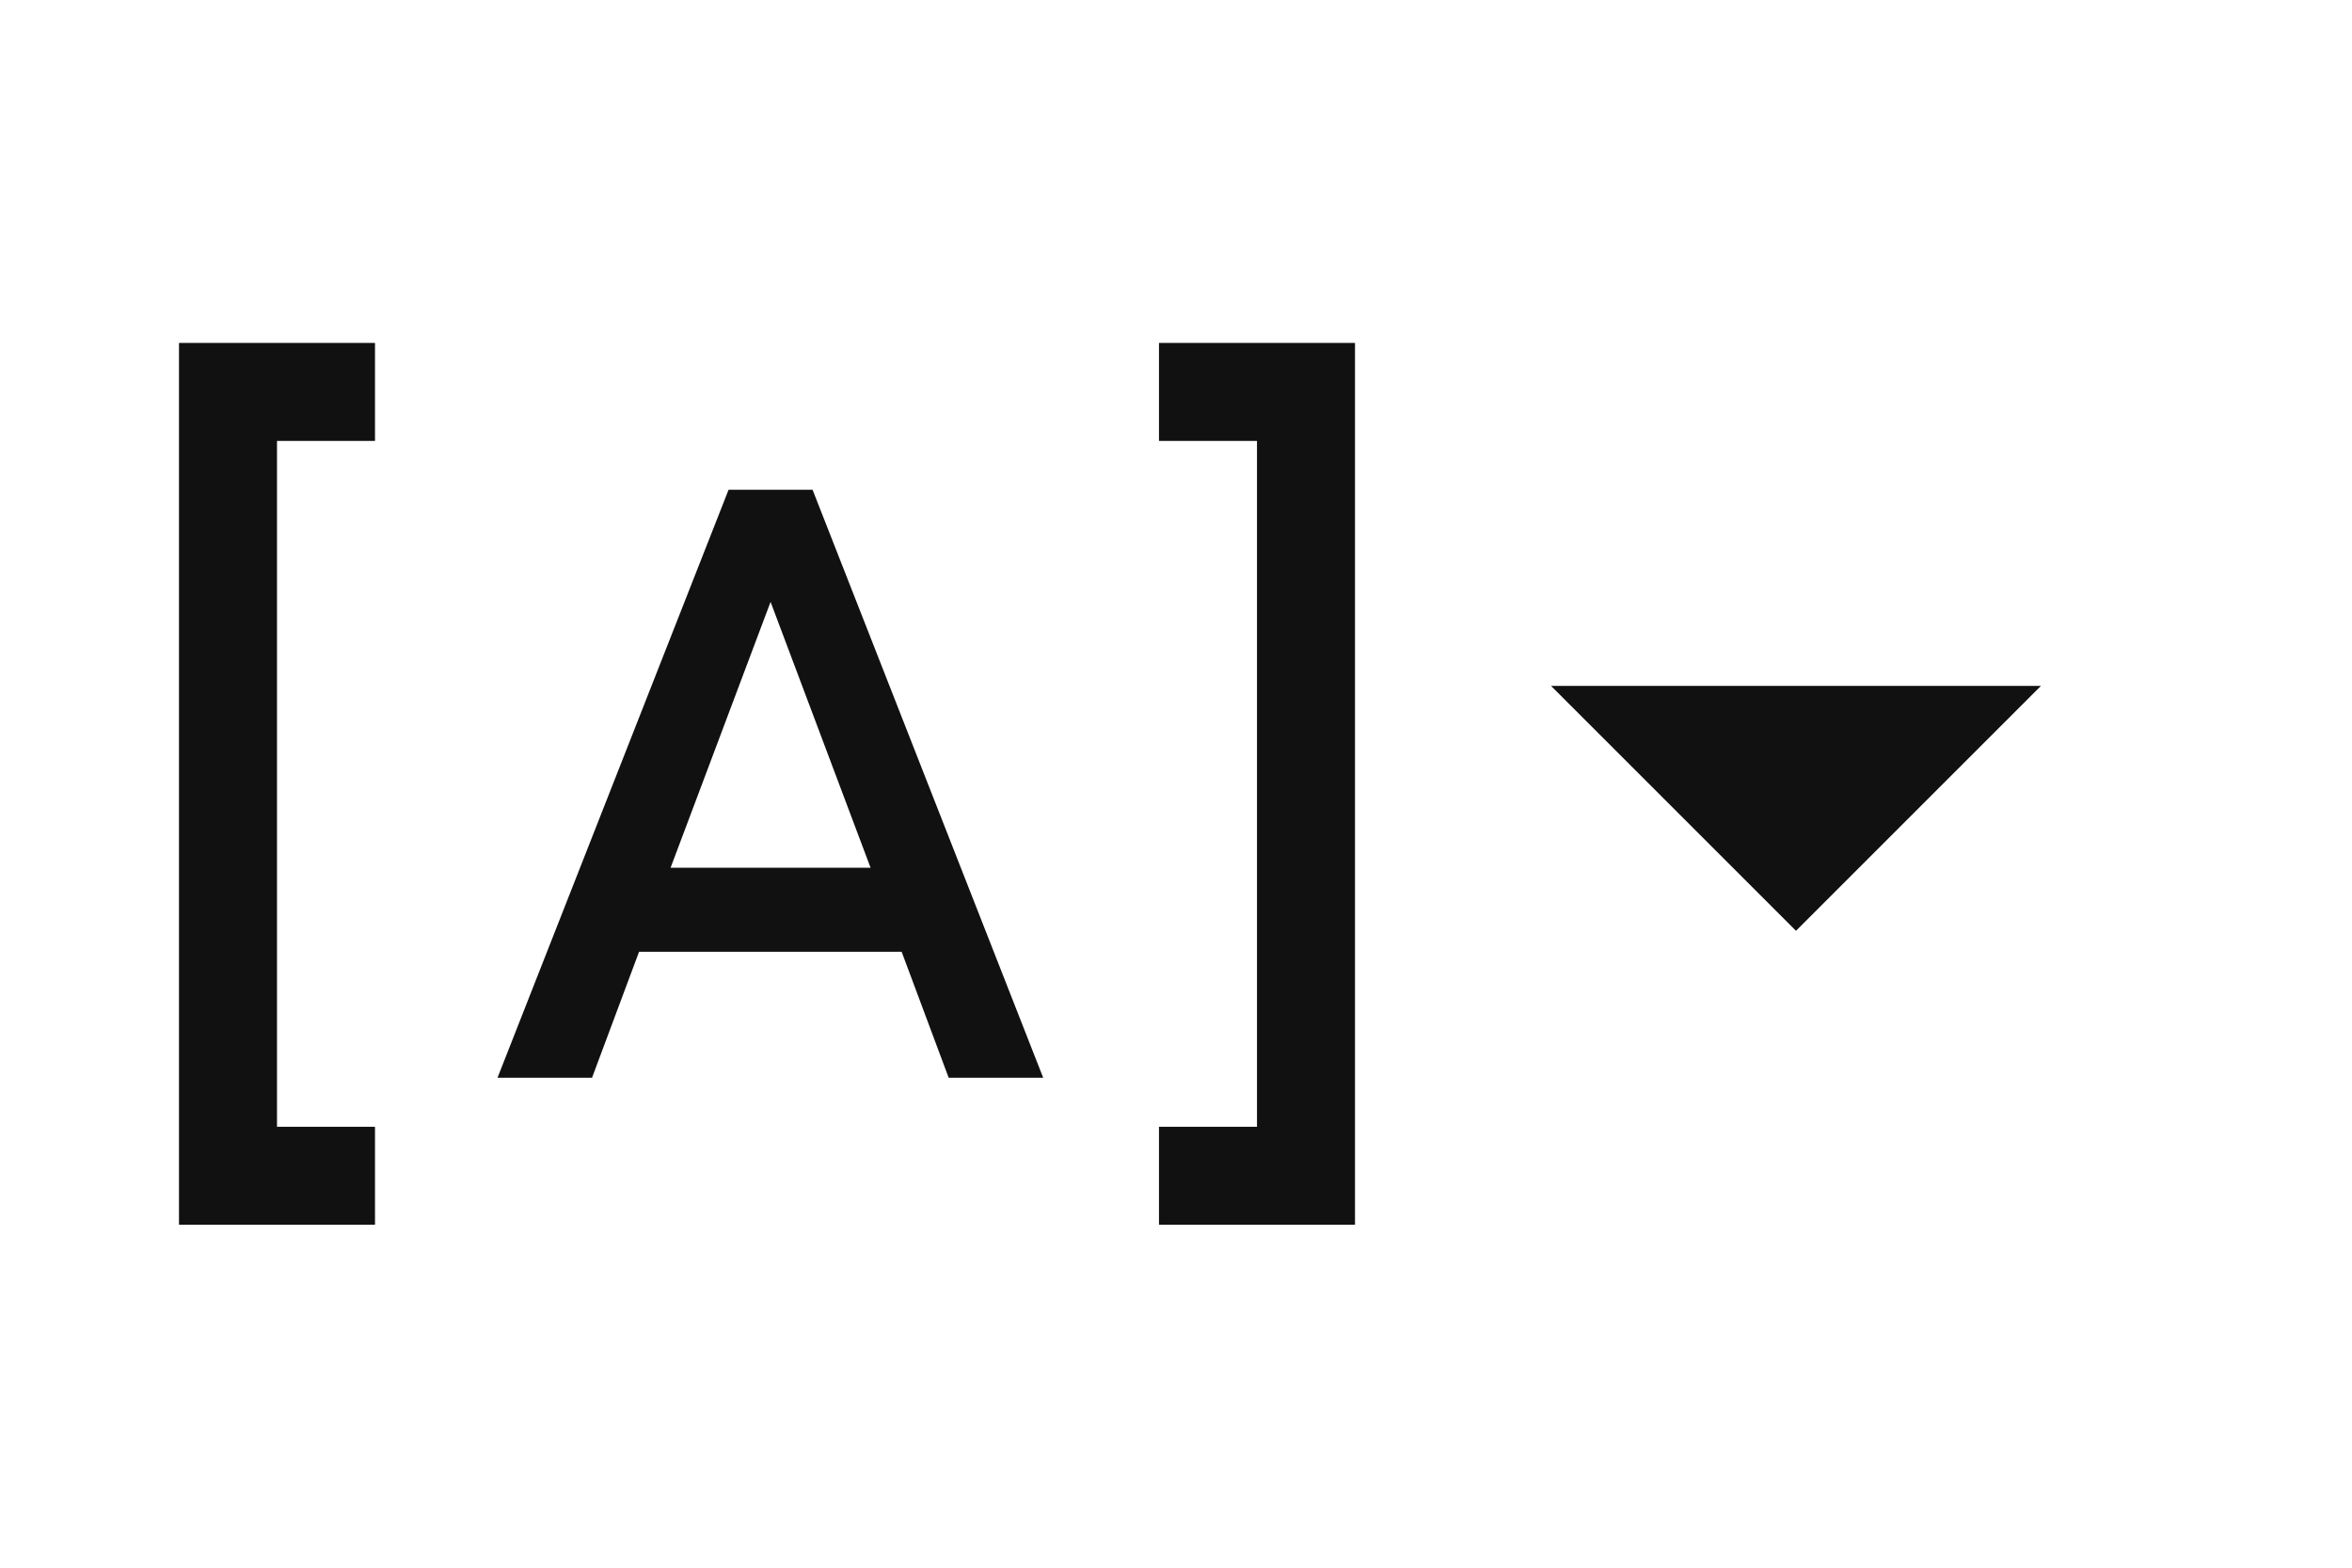
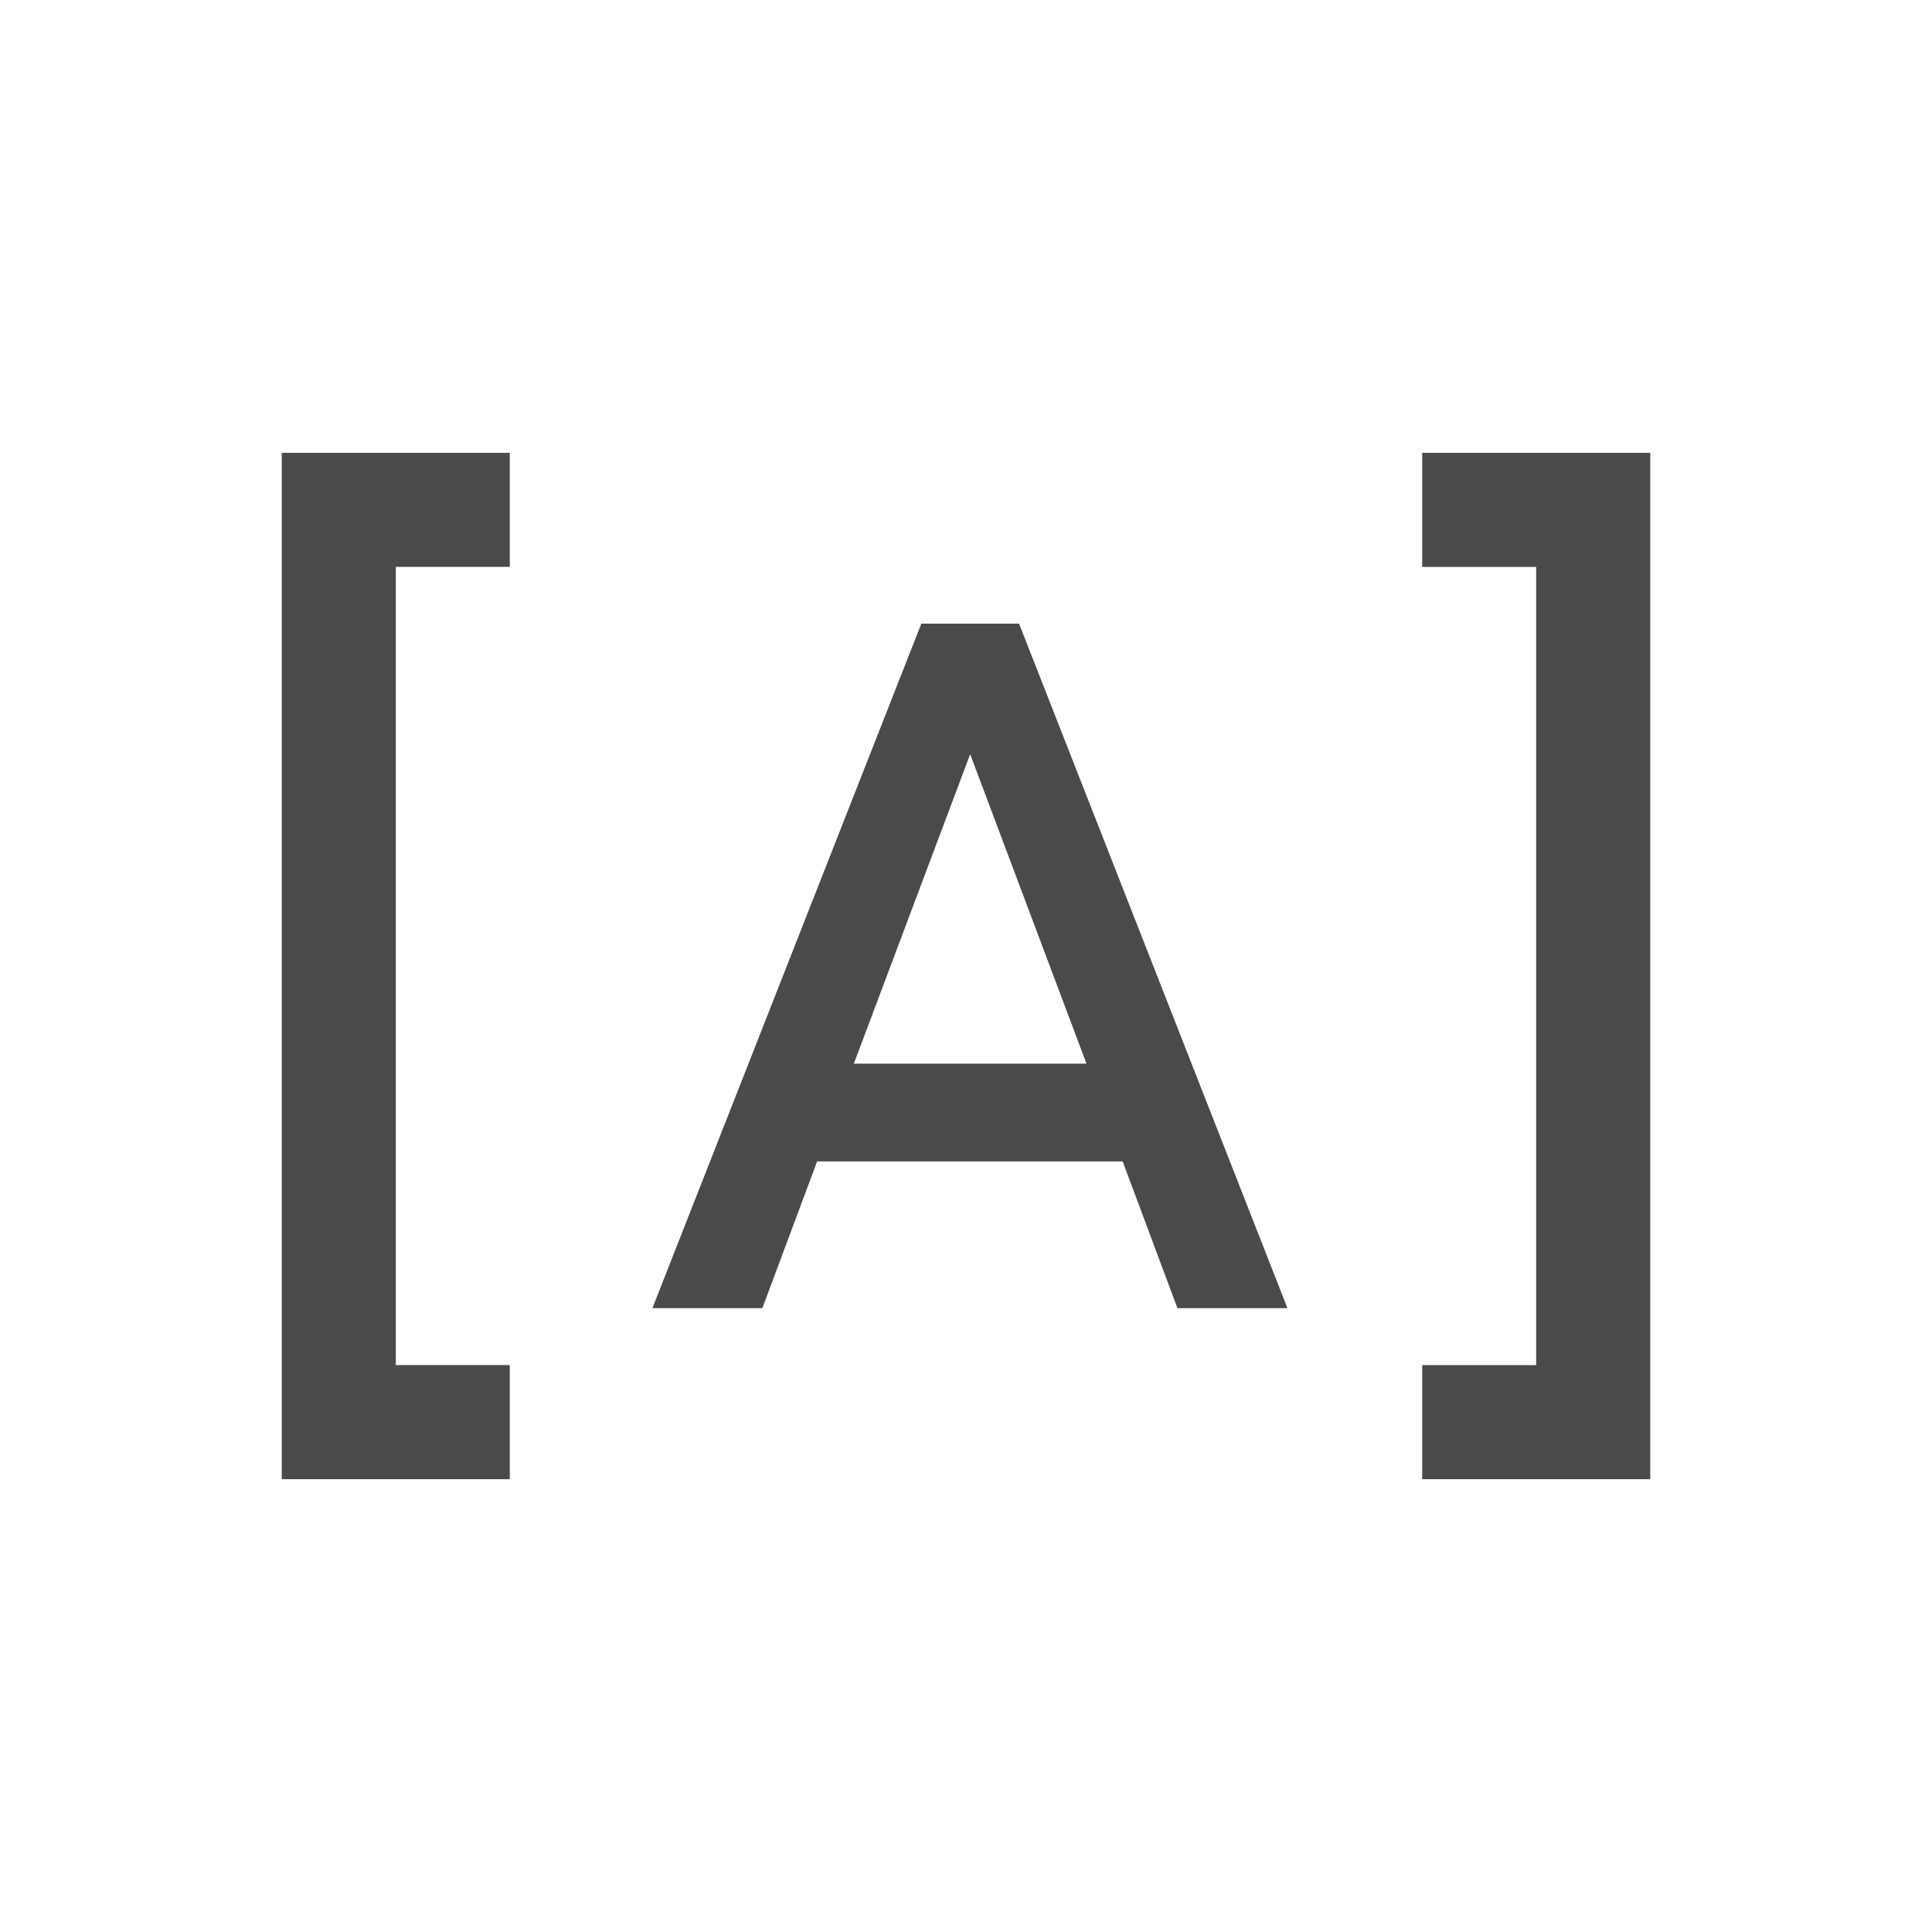
- <svg xmlns="http://www.w3.org/2000/svg" width="48px" height="32px" viewBox="0 0 48 32" version="1.1">
-   <defs />
-   <g id="icon-piping" stroke="none" stroke-width="1" fill="none" fill-rule="evenodd">
-     <polygon id="Shape" fill="#111111" fill-rule="nonzero" points="31.653 14 36.653 19 41.653 14" />
-     <polygon id="Combined-Shape" fill="#111111" fill-rule="nonzero" points="7.653 25 3.653 25 3.653 7 7.653 7 7.653 9 5.653 9 5.653 23 7.653 23" />
-     <path d="M14.869,9.997 L10.153,22 L12.082,22 L13.042,19.428 L18.401,19.428 L19.361,22 L21.29,22 L16.583,9.997 L14.869,9.997 Z M15.726,12.286 L17.767,17.713 L13.685,17.713 L15.726,12.286 Z" id="Shape" fill="#111111" fill-rule="nonzero" />
-     <polygon id="Combined-Shape" fill="#111111" fill-rule="nonzero" points="25.653 23 25.653 9 23.653 9 23.653 7 27.653 7 27.653 25 23.653 25 23.653 23" />
+ <svg xmlns="http://www.w3.org/2000/svg" width="32" height="32" viewBox="0 0 32 32">
+   <g fill="#4A4A4A" fill-rule="nonzero">
+     <path d="M8.444 24.5H4.667v-17h3.777v1.889H6.556V22.61h1.888zM15.26 10.33l-4.454 11.337h1.821l.907-2.43h5.061l.907 2.43h1.822L16.879 10.33h-1.62zm.809 2.162l1.927 5.126h-3.854l1.927-5.126zM25.444 22.611V9.39h-1.888V7.5h3.777v17h-3.777v-1.889z" />
  </g>
</svg>
